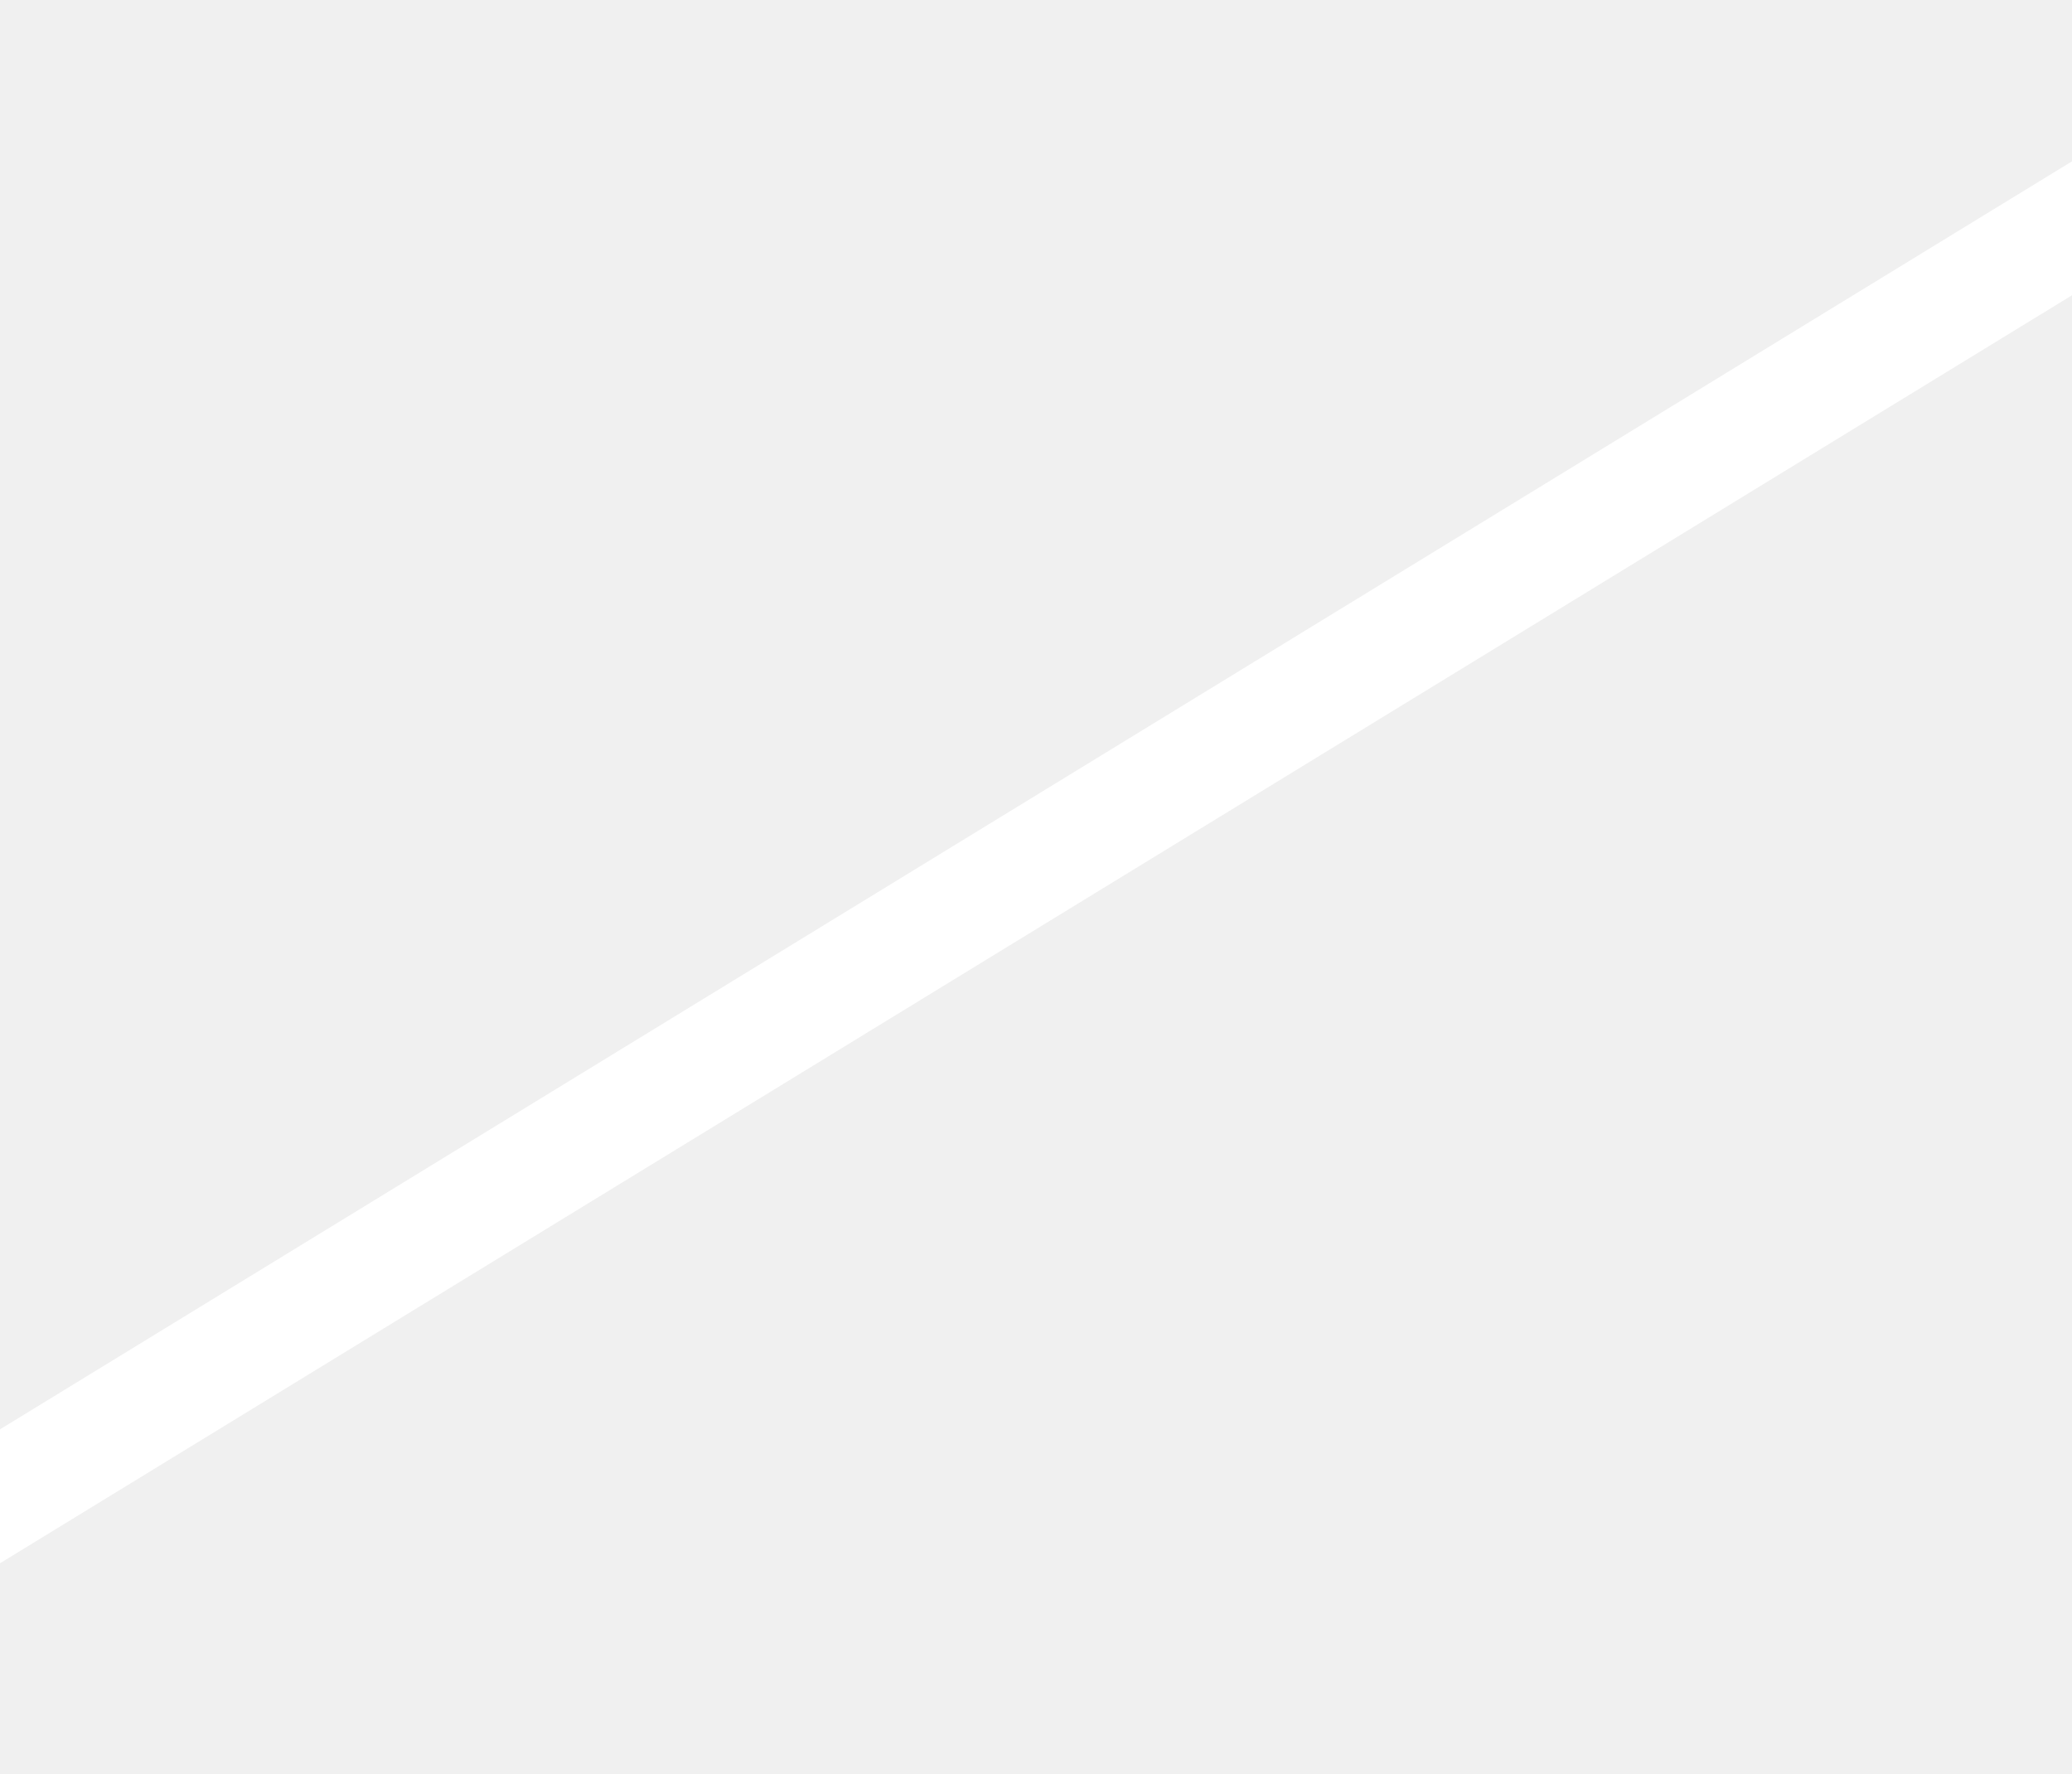
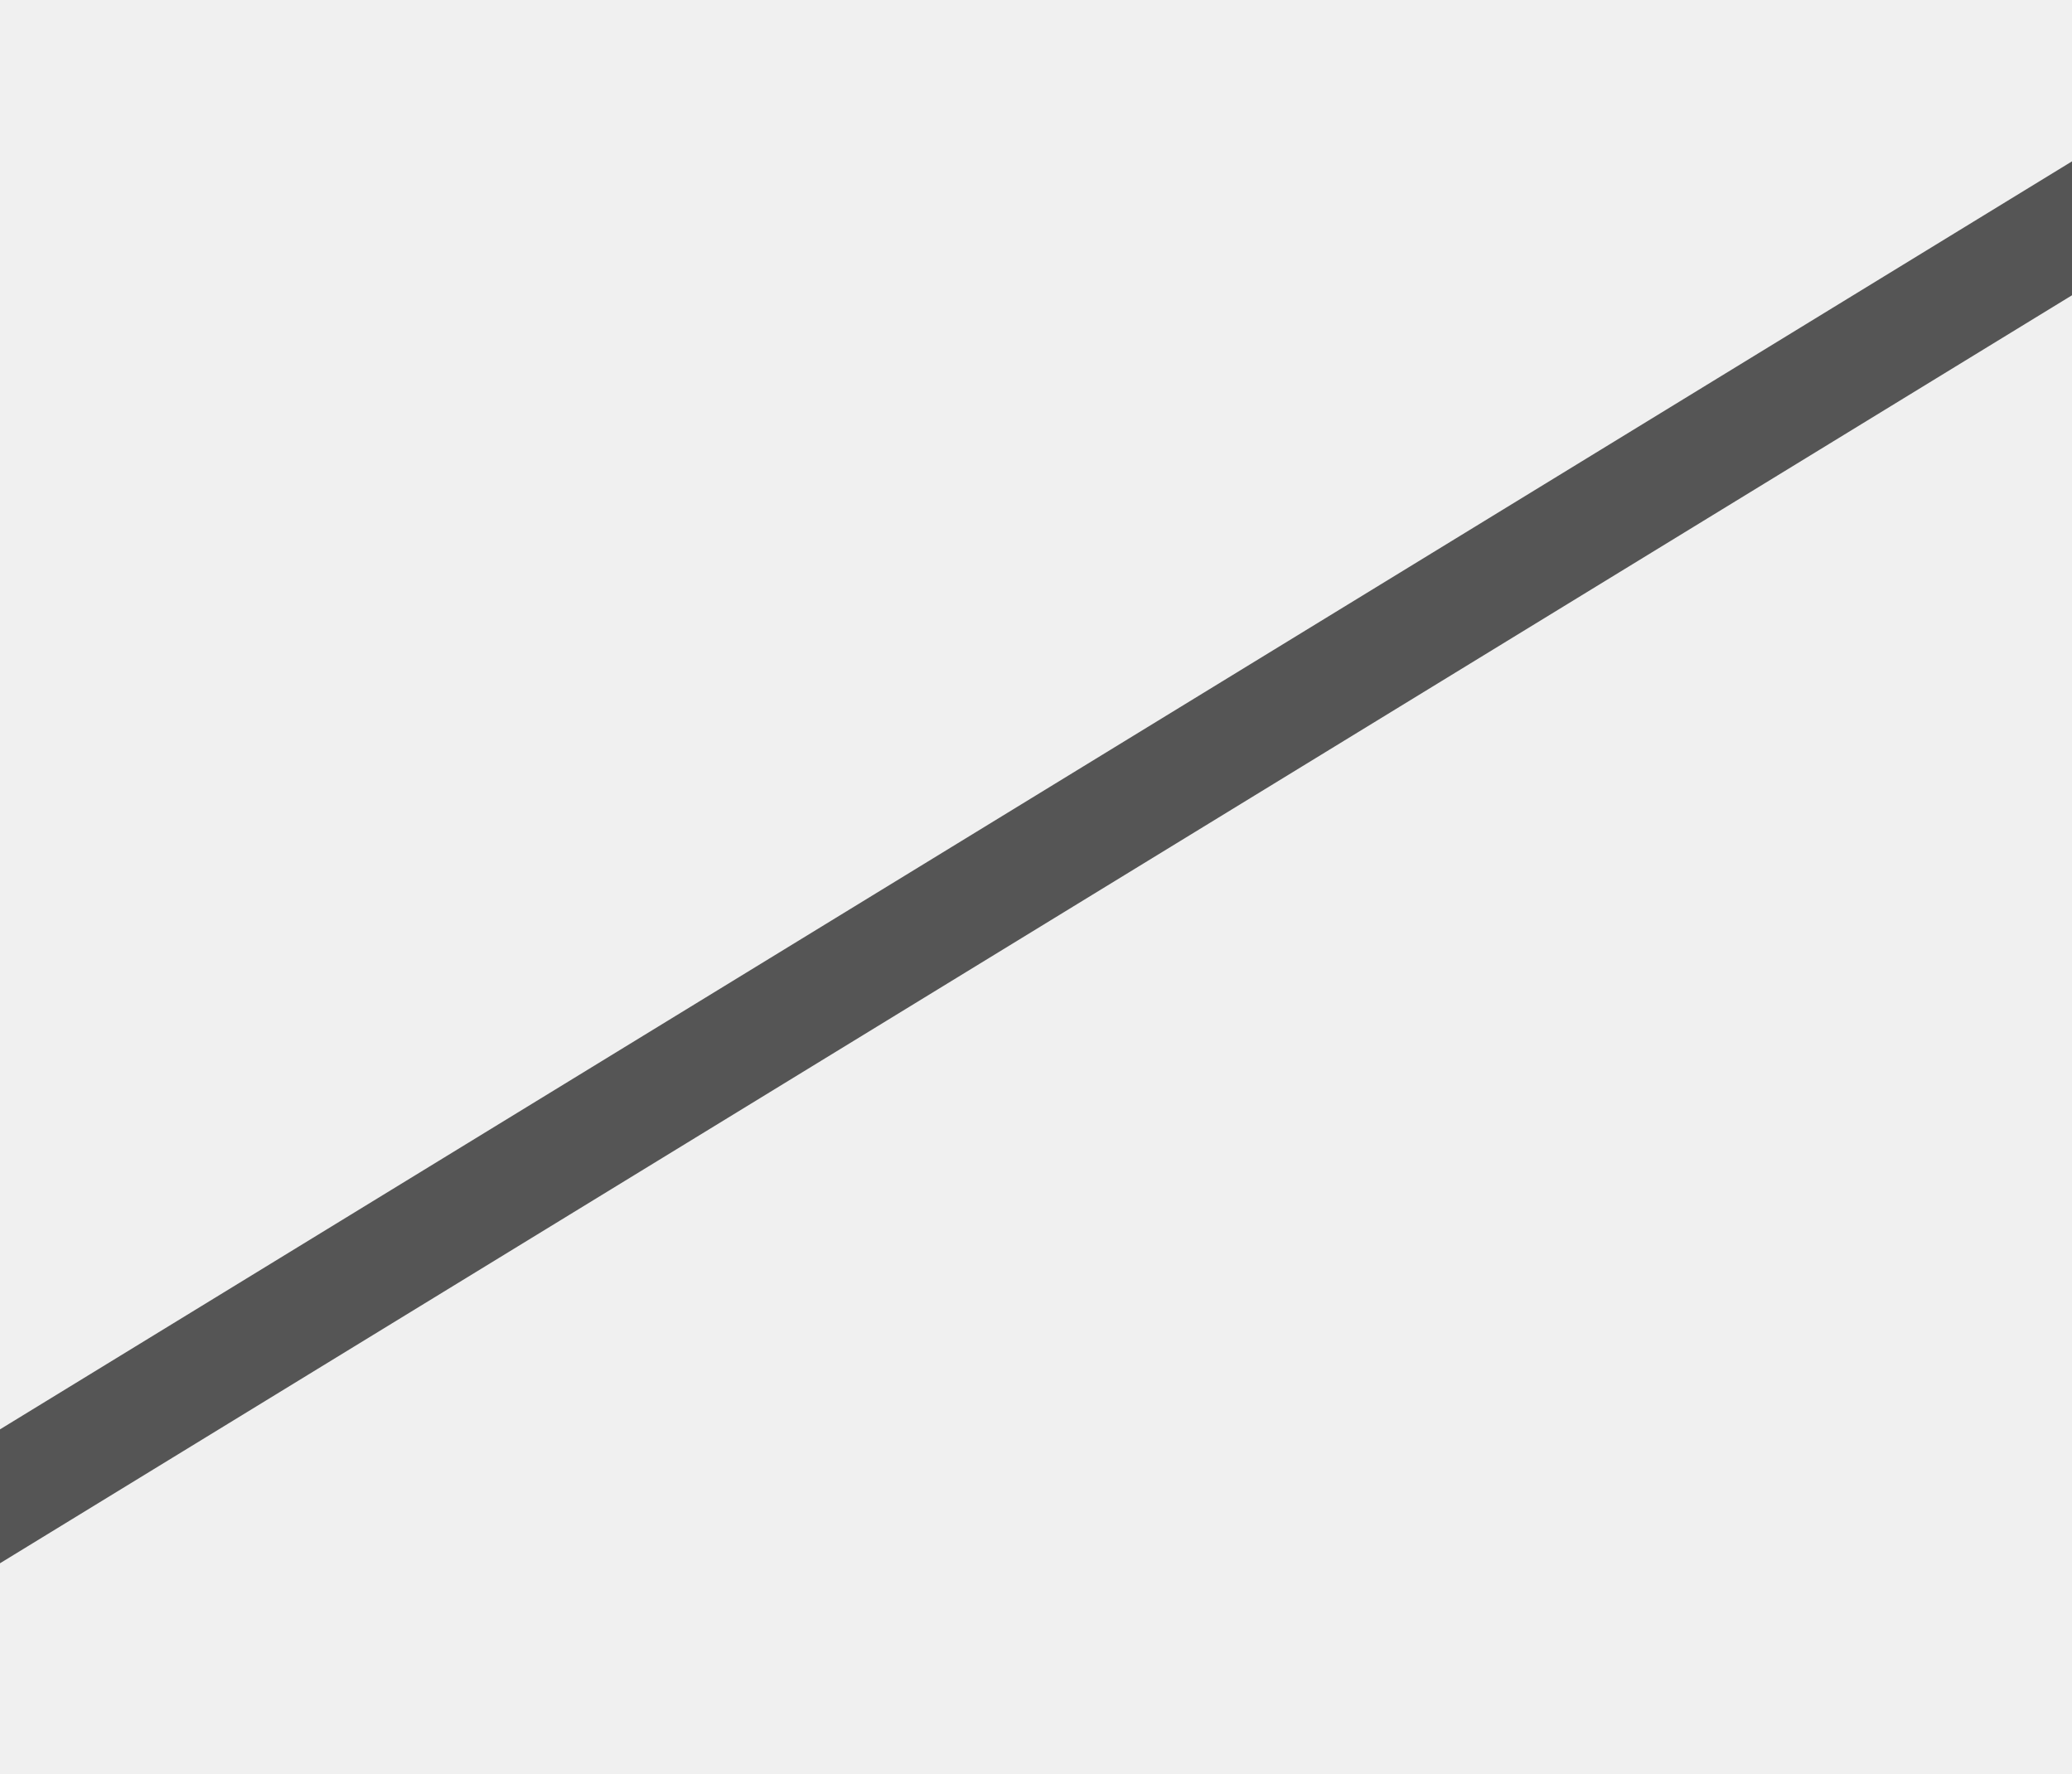
<svg xmlns="http://www.w3.org/2000/svg" width="381" height="326" viewBox="0 0 381 326" fill="none">
-   <rect x="-73.436" y="307.707" width="588.803" height="21" transform="rotate(-31.46 -73.4365 307.707)" fill="white" />
+   <rect x="-73.436" y="307.707" width="588.803" height="21" transform="rotate(-31.46 -73.4365 307.707)" fill="#555555" />
</svg>
